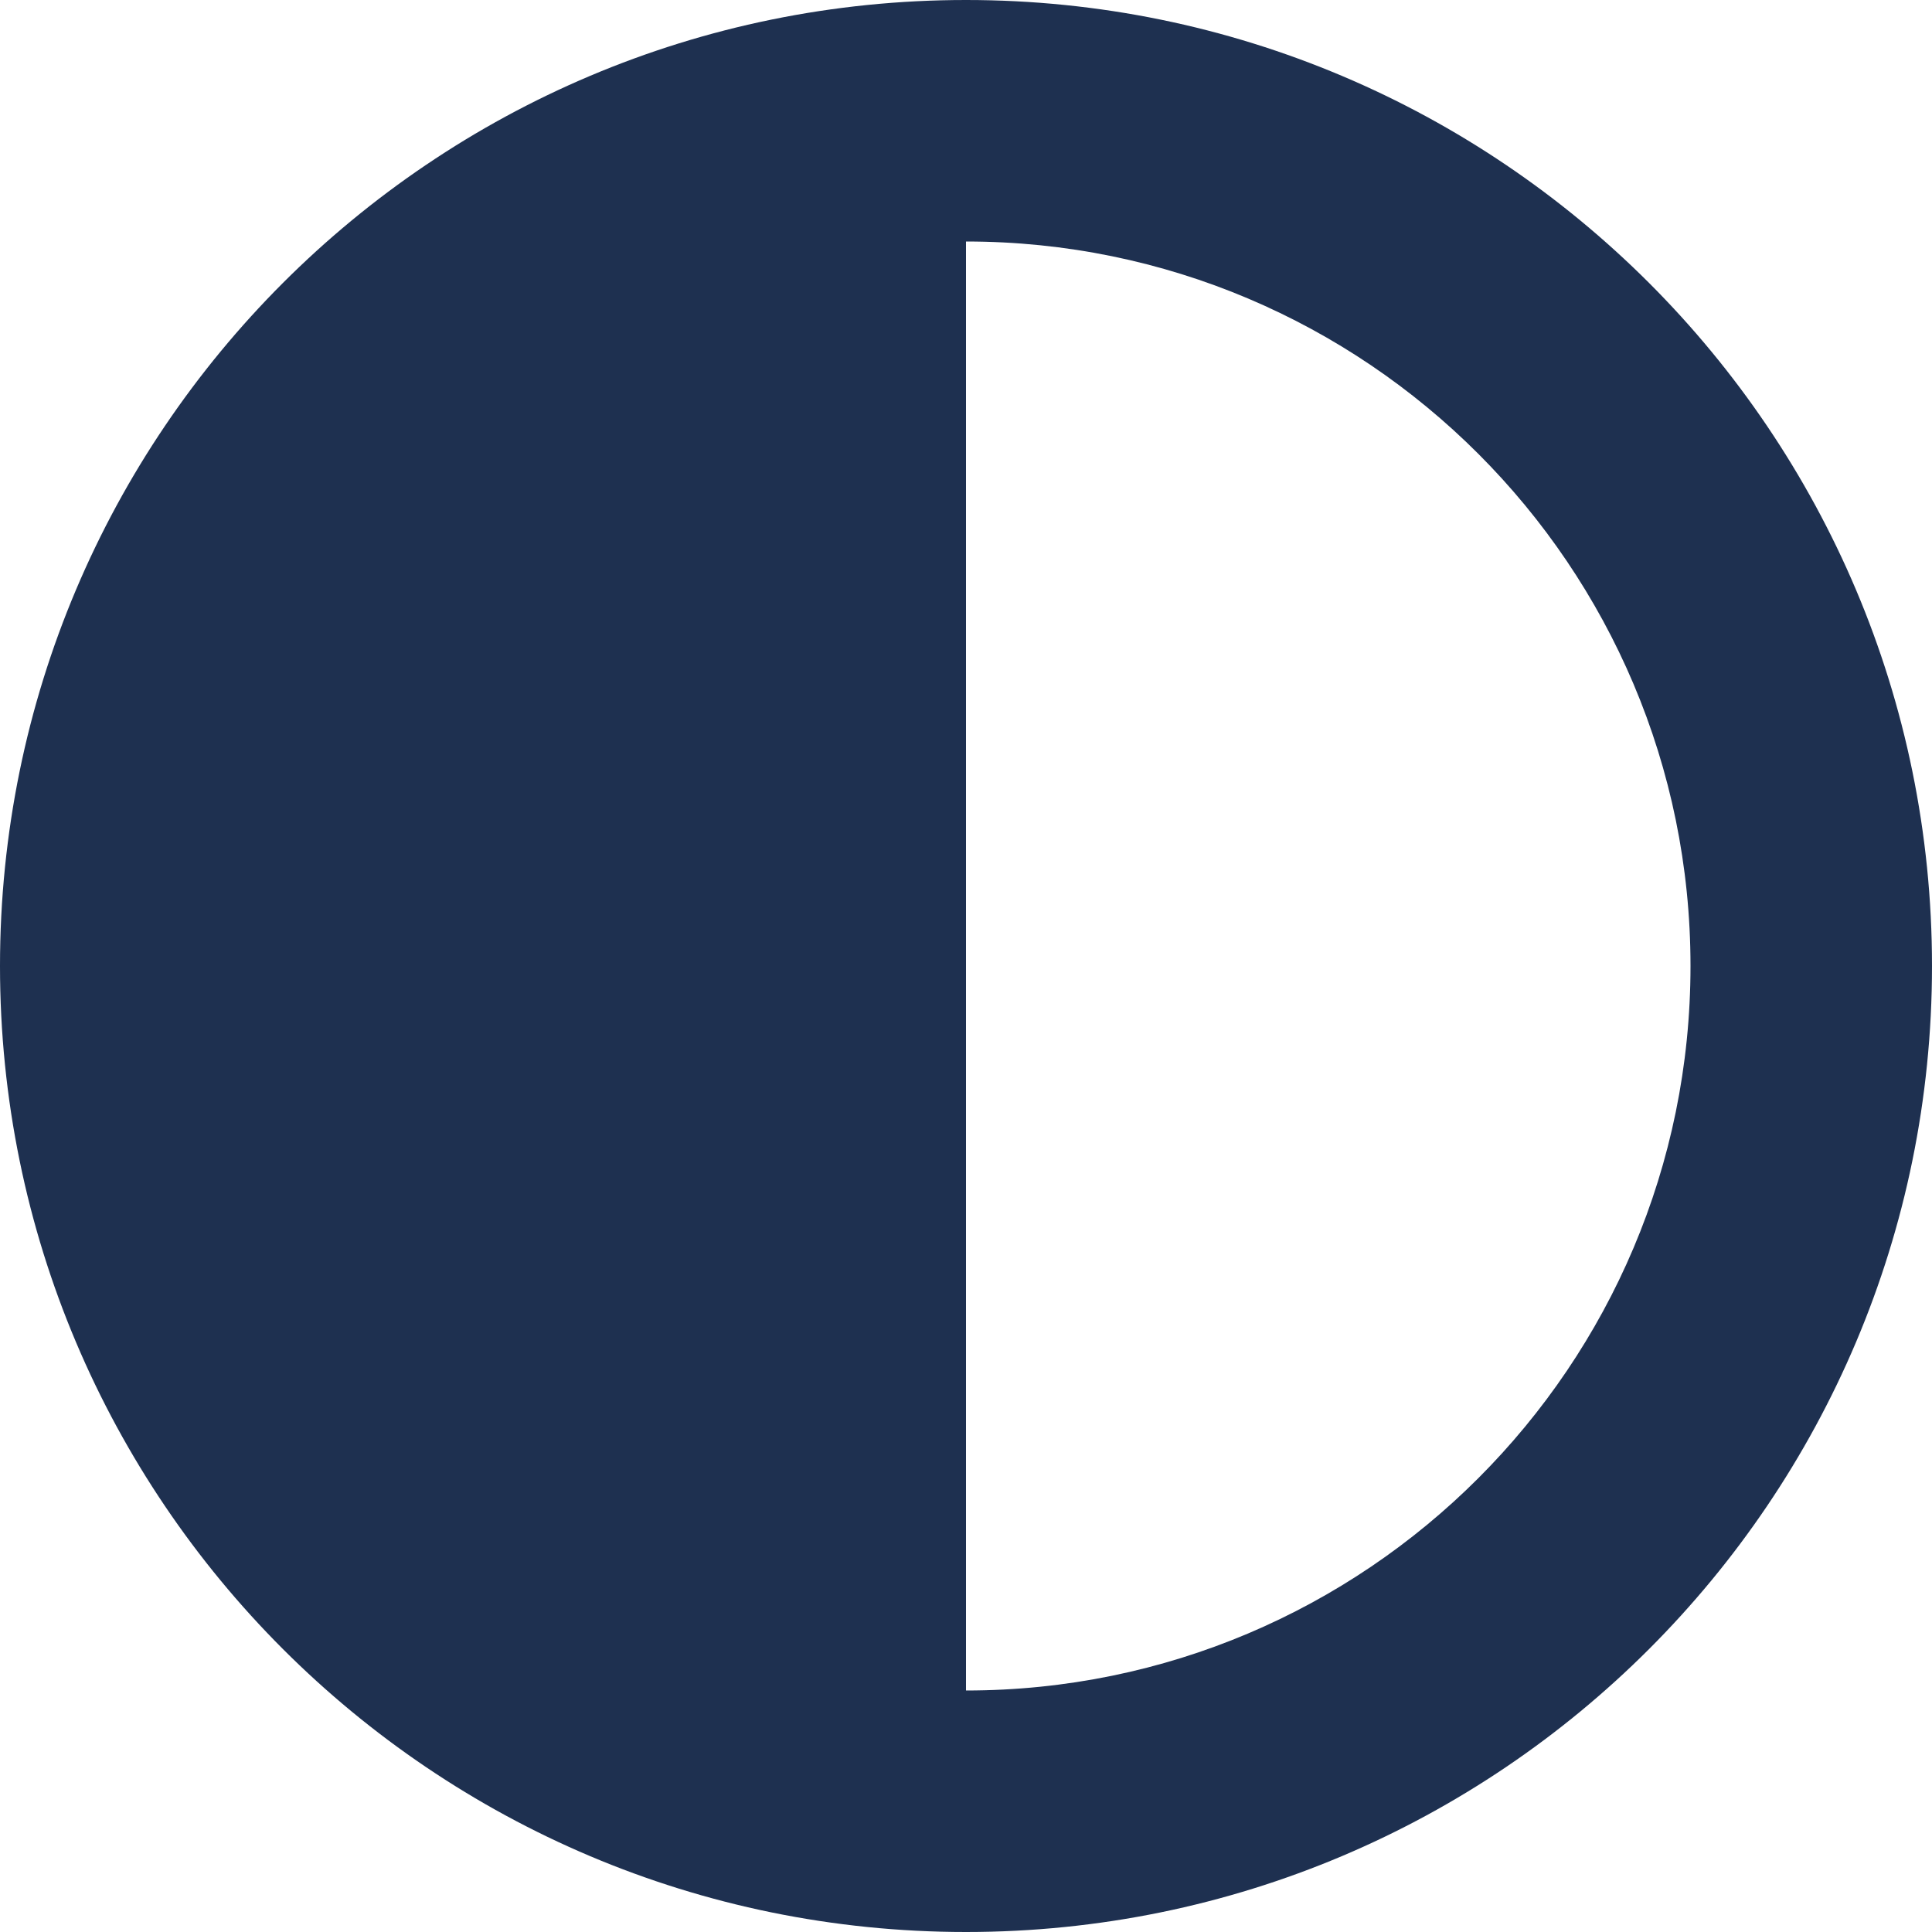
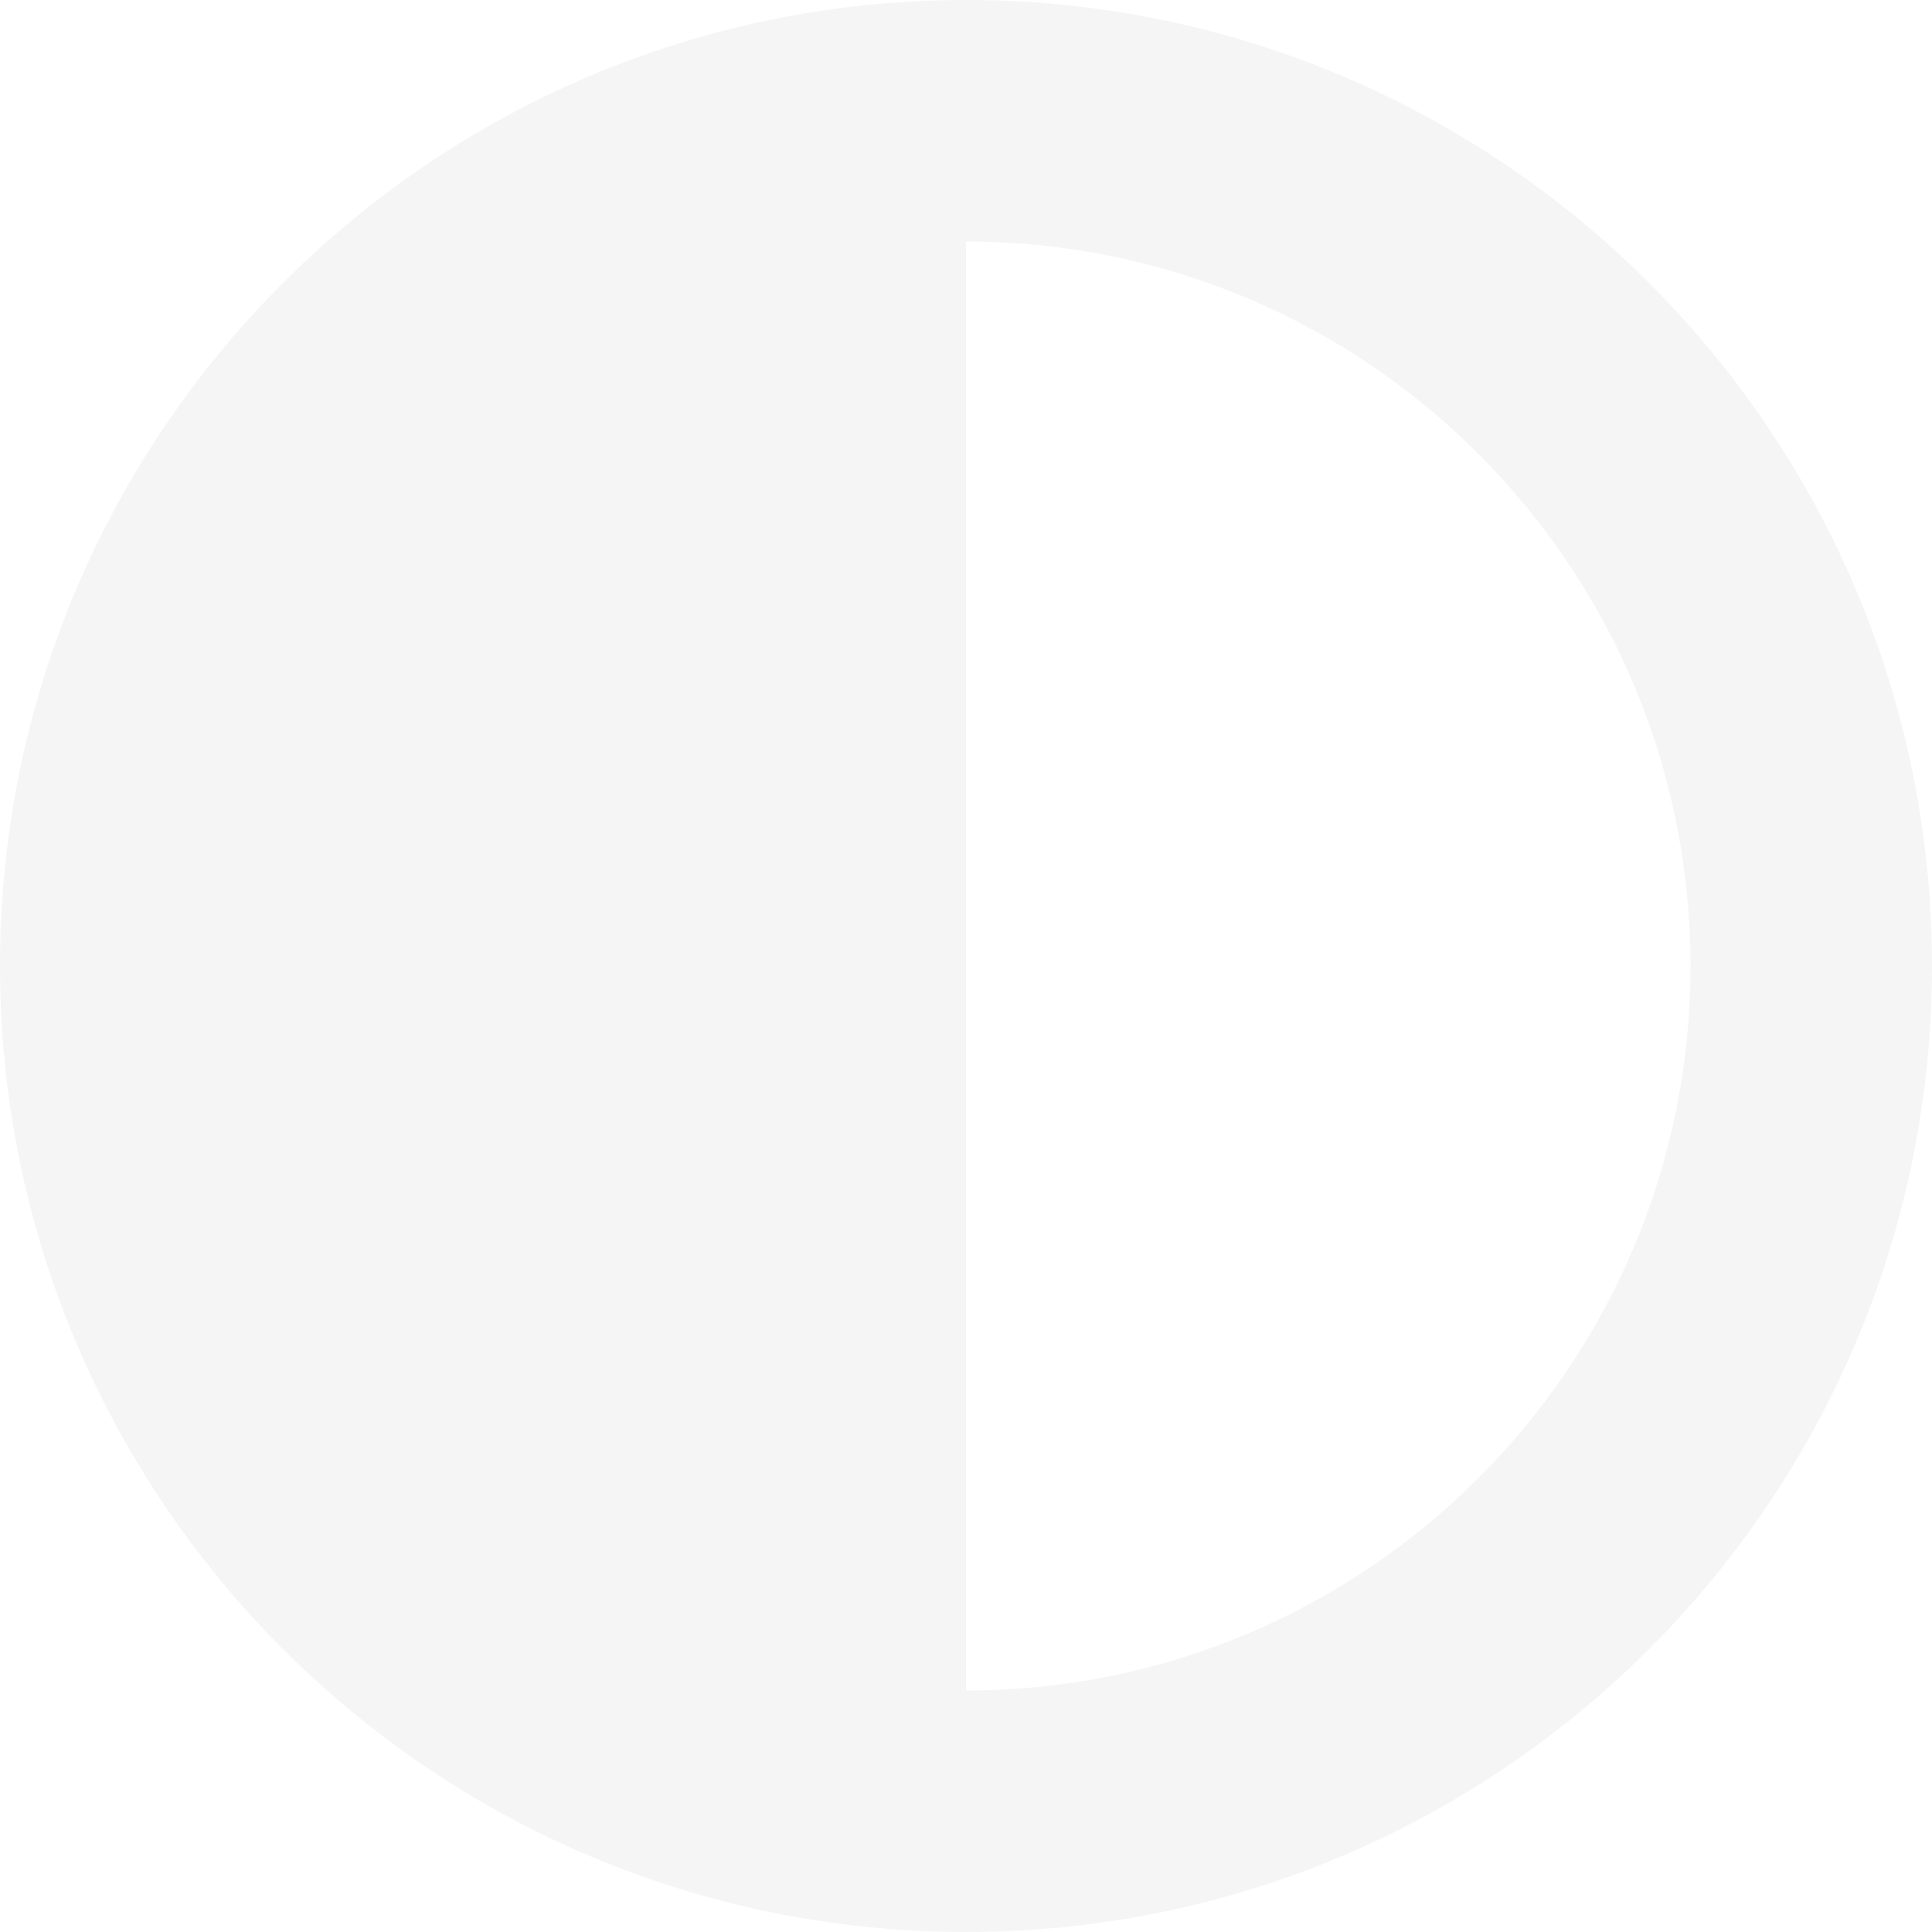
<svg xmlns="http://www.w3.org/2000/svg" height="16" width="16" viewBox="0 0 512 512">
-   <path opacity="1" fill="#1E3050" d="M448 256c0-106-86-192-192-192V448c106 0 192-86 192-192zM0 256a256 256 0 1 1 512 0A256 256 0 1 1 0 256z" />
+   <path opacity="1" fill="#f5f5f5" d="M448 256c0-106-86-192-192-192V448c106 0 192-86 192-192zM0 256a256 256 0 1 1 512 0A256 256 0 1 1 0 256z" />
</svg>
